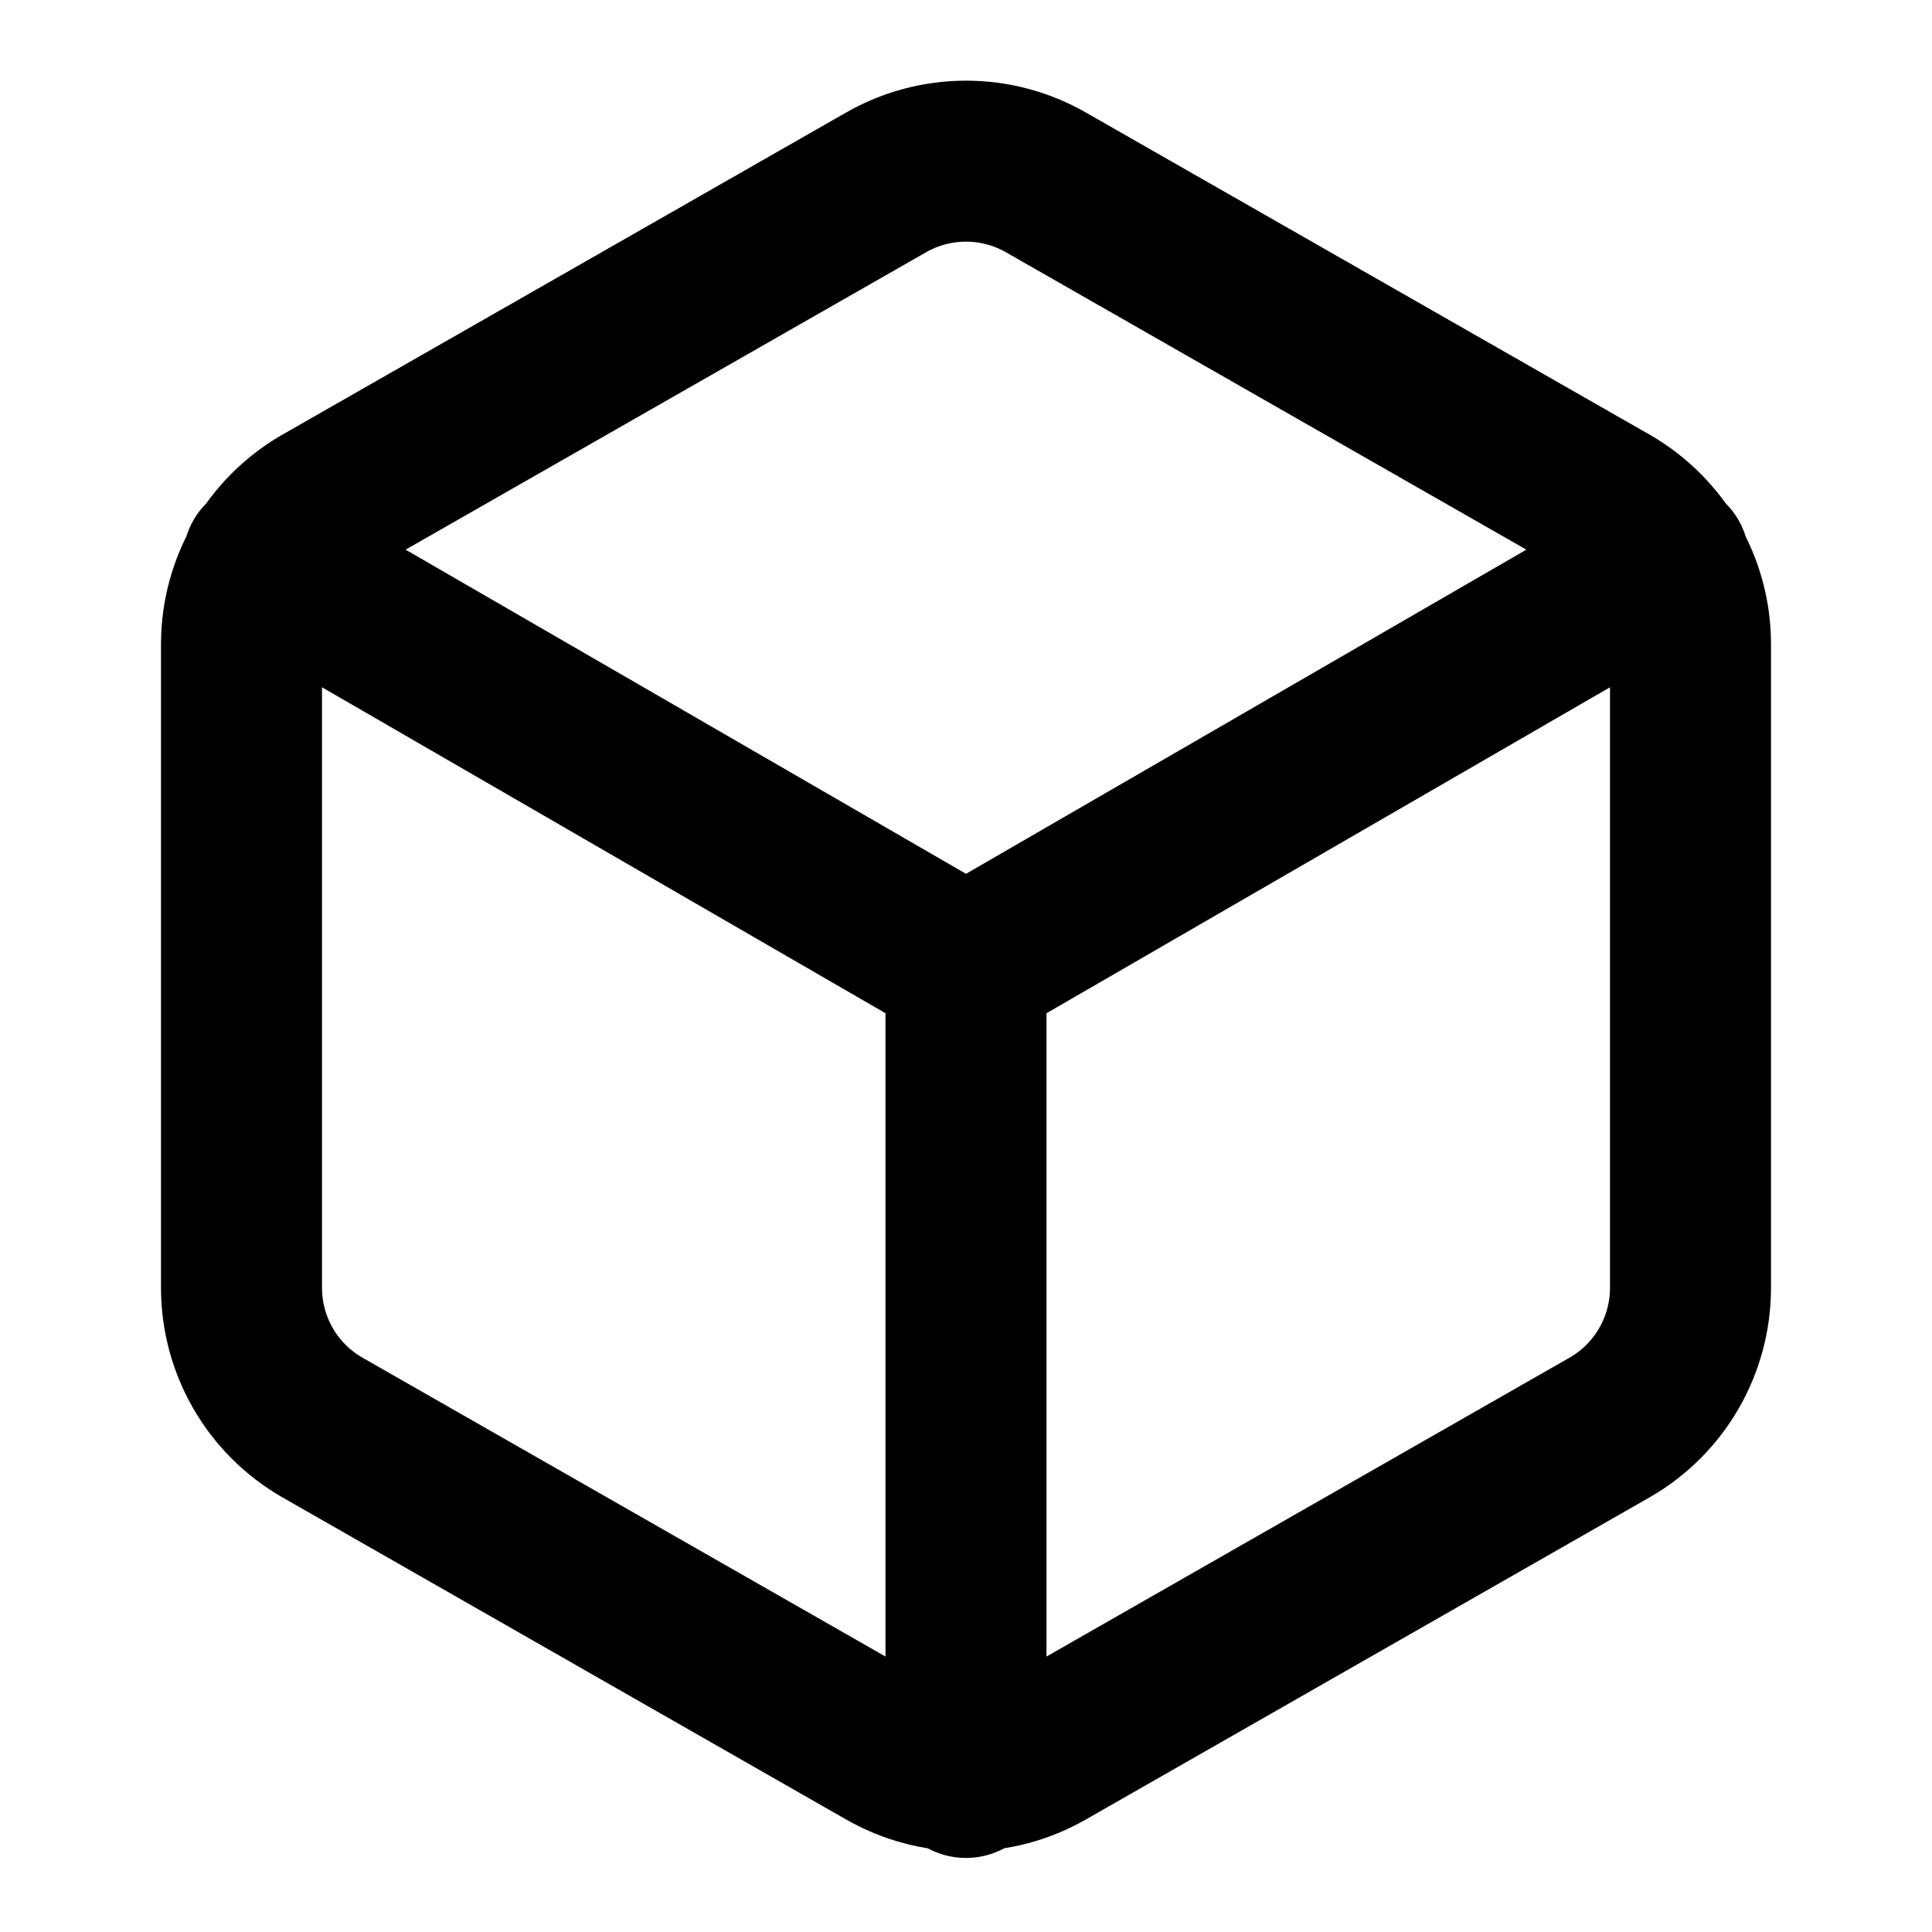
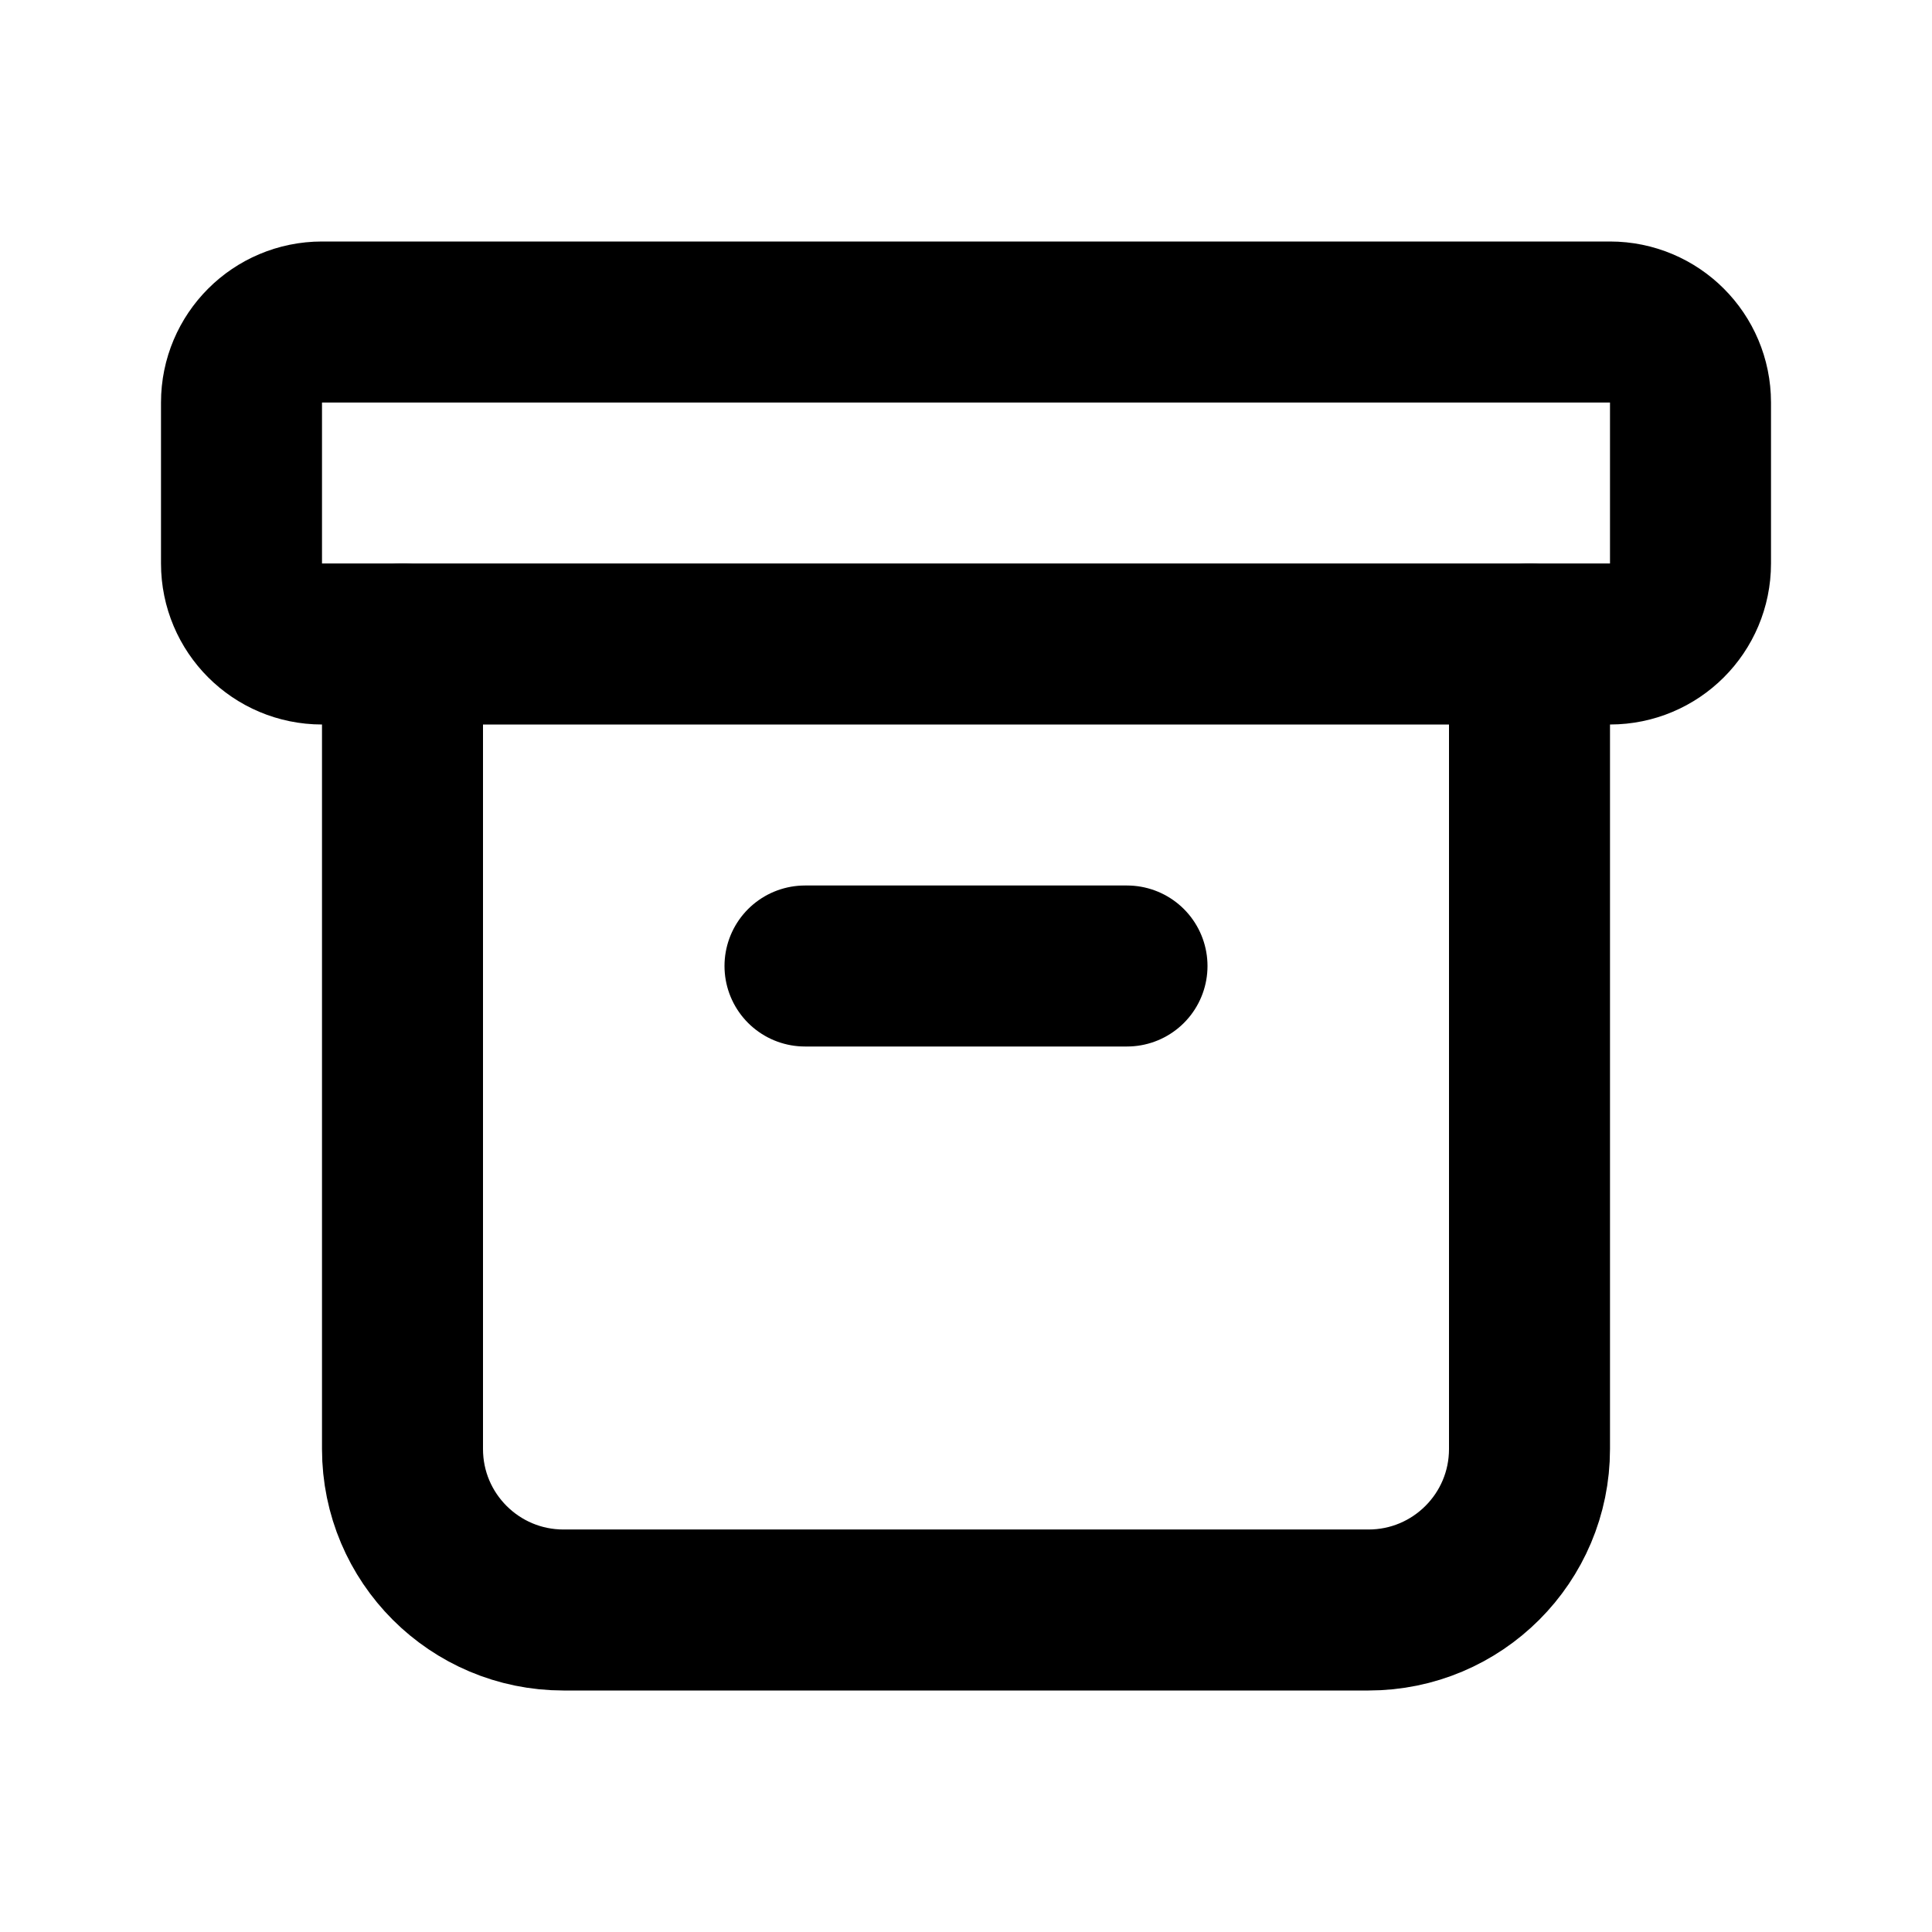
<svg xmlns="http://www.w3.org/2000/svg" width="24" height="24" viewBox="0 0 24 24" fill="none">
-   <path d="M21 8a2 2 0 00-1-1.73l-7-4a2 2 0 00-2 0l-7 4A2 2 0 003 8v8a2 2 0 001 1.73l7 4a2 2 0 002 0l7-4A2 2 0 0021 16z M3.27 6.96L12 12.01l8.73-5.05 M12 22.08V12" stroke="black" stroke-width="2" stroke-linecap="round" stroke-linejoin="round" />
+   <rect x="3" y="4" width="18" height="4" rx="1" stroke="black" stroke-width="2" stroke-linecap="round" stroke-linejoin="round" />
+   <path d="M5 8v10a2 2 0 0 0 2 2h10a2 2 0 0 0 2-2V8" stroke="black" stroke-width="2" stroke-linecap="round" stroke-linejoin="round" />
+   <path d="M10 12h4" stroke="black" stroke-width="2" stroke-linecap="round" stroke-linejoin="round" />
</svg>
